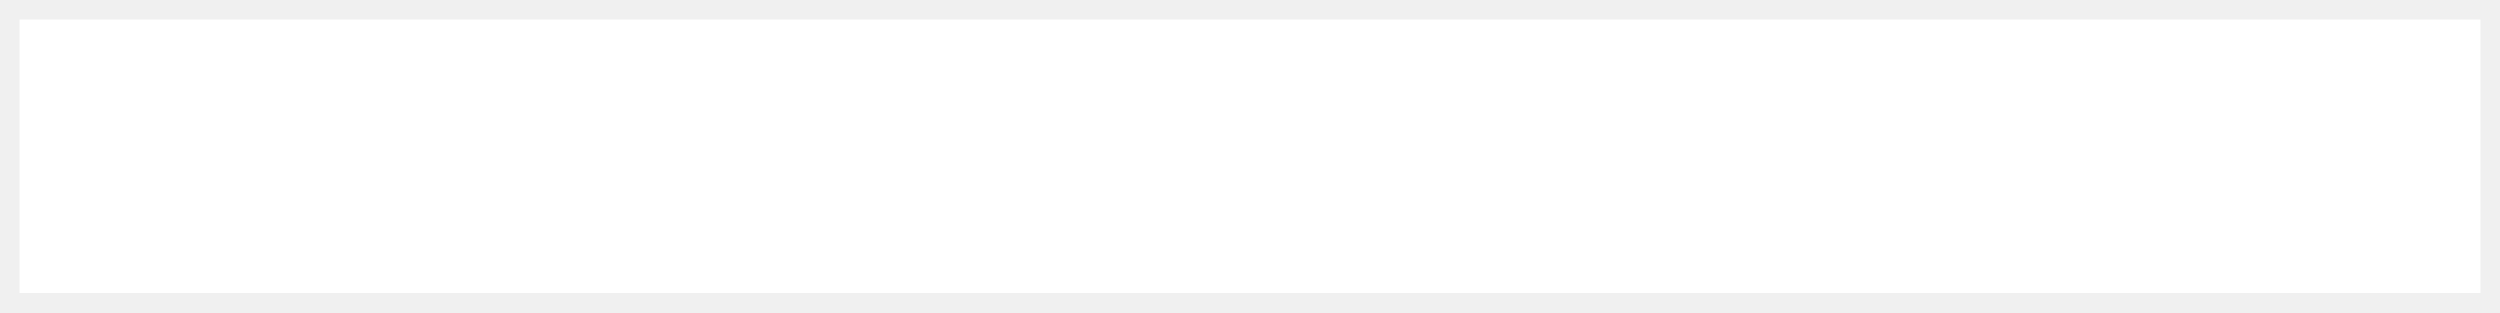
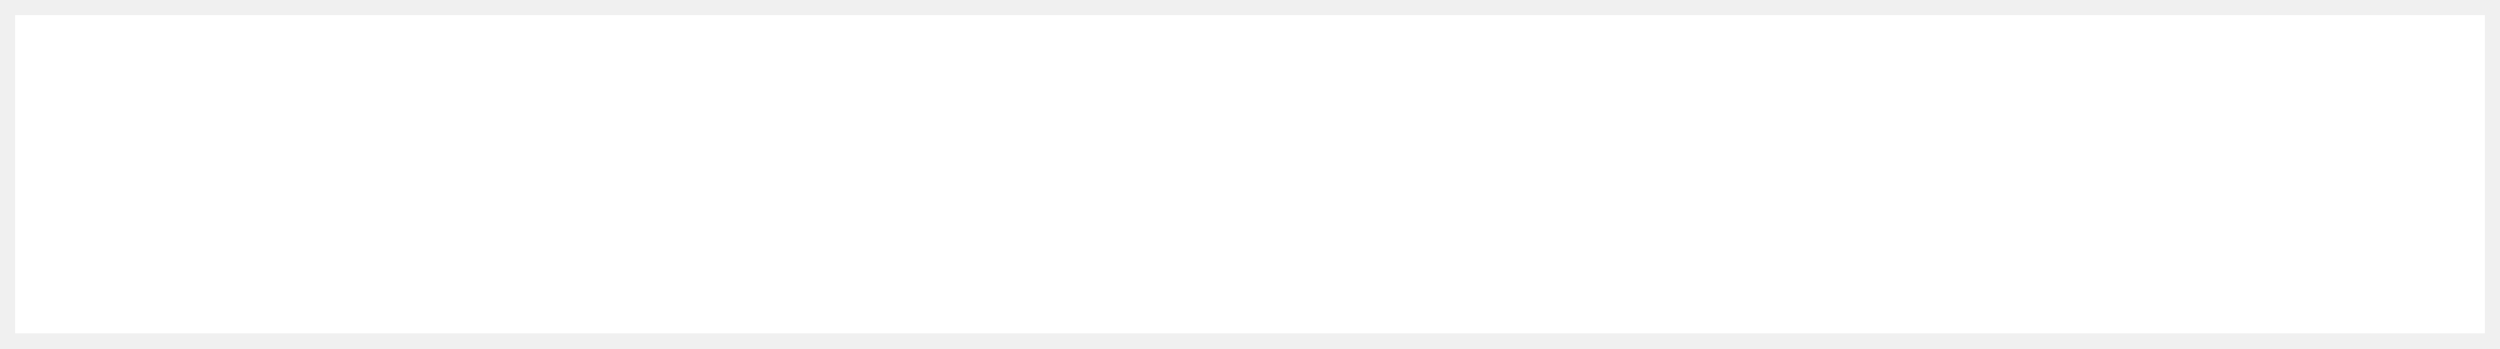
- <svg xmlns="http://www.w3.org/2000/svg" version="1.1" width="128px" height="16px">
-   <g transform="matrix(1 0 0 1 -3098 -3316 )">
-     <path d="M 3099 3317  L 3225 3317  L 3225 3331  L 3099 3331  L 3099 3317  Z " fill-rule="nonzero" fill="#ffffff" stroke="none" />
+ <svg xmlns="http://www.w3.org/2000/svg" version="1.1" width="165px" height="23px">
+   <g transform="matrix(1 0 0 1 -3131 -3288 )">
+     <path d="M 3132 3289  L 3295 3289  L 3295 3310  L 3132 3310  L 3132 3289  Z " fill-rule="nonzero" fill="#ffffff" stroke="none" />
  </g>
</svg>
